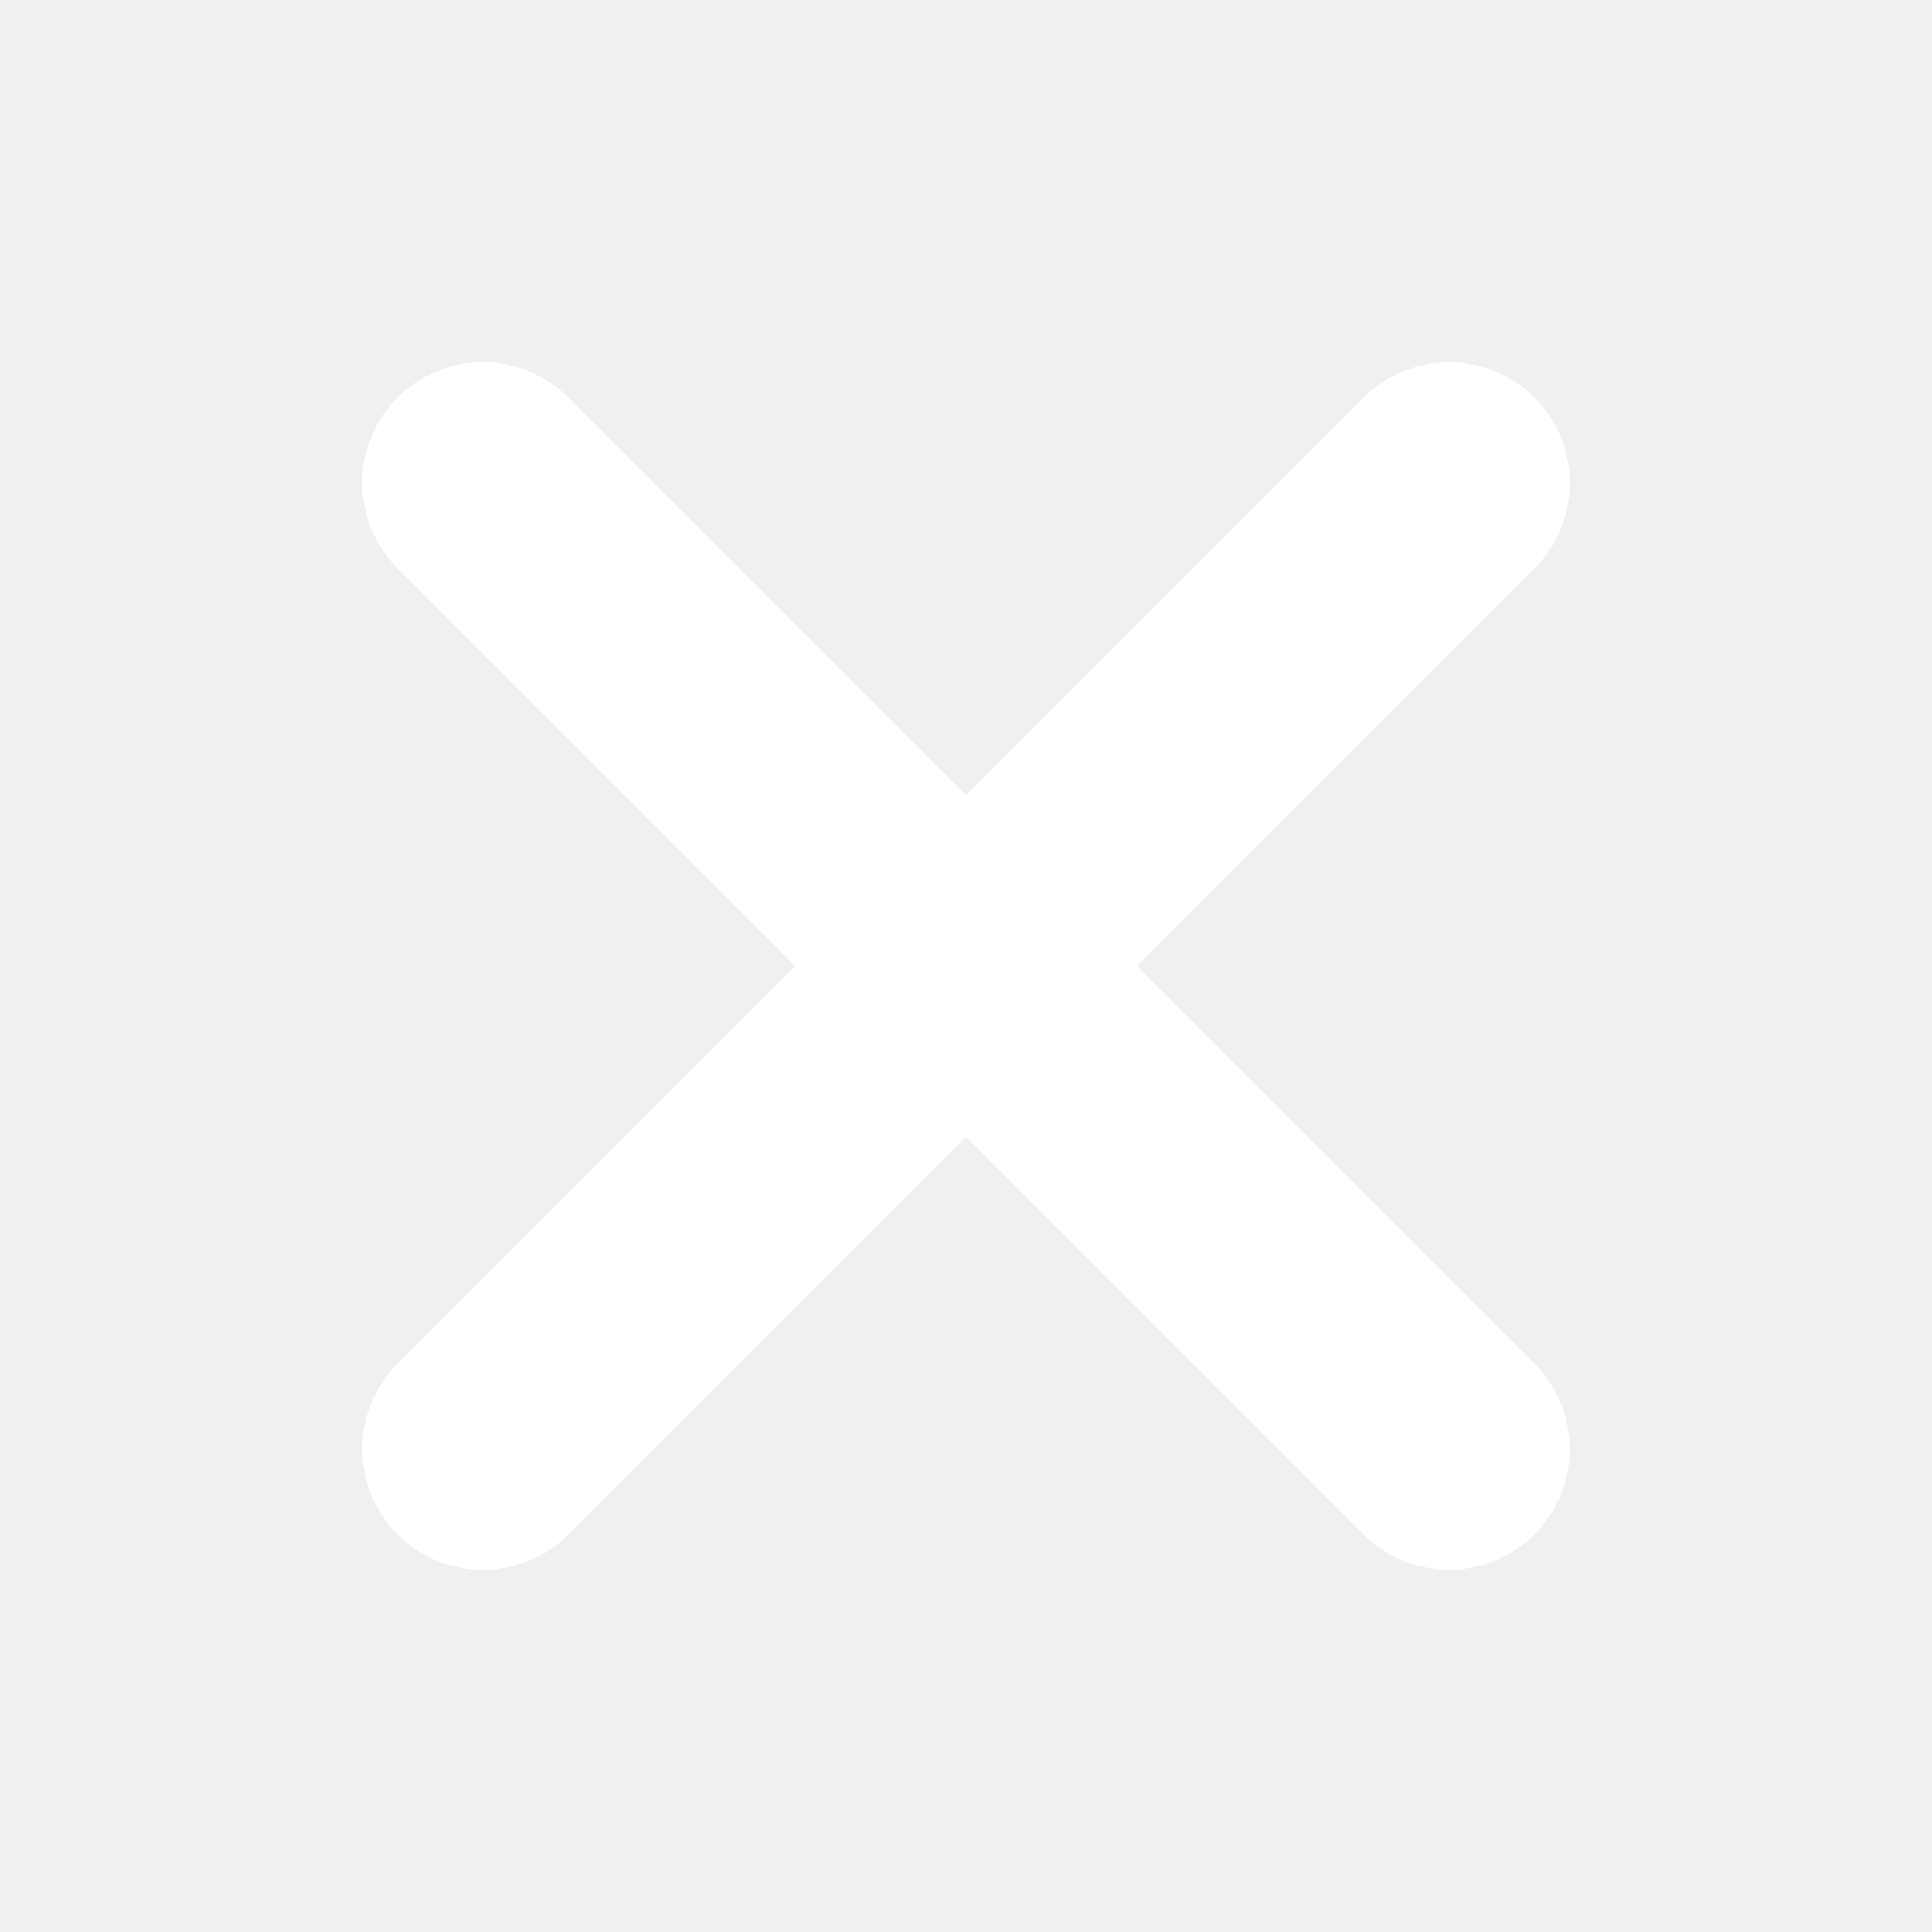
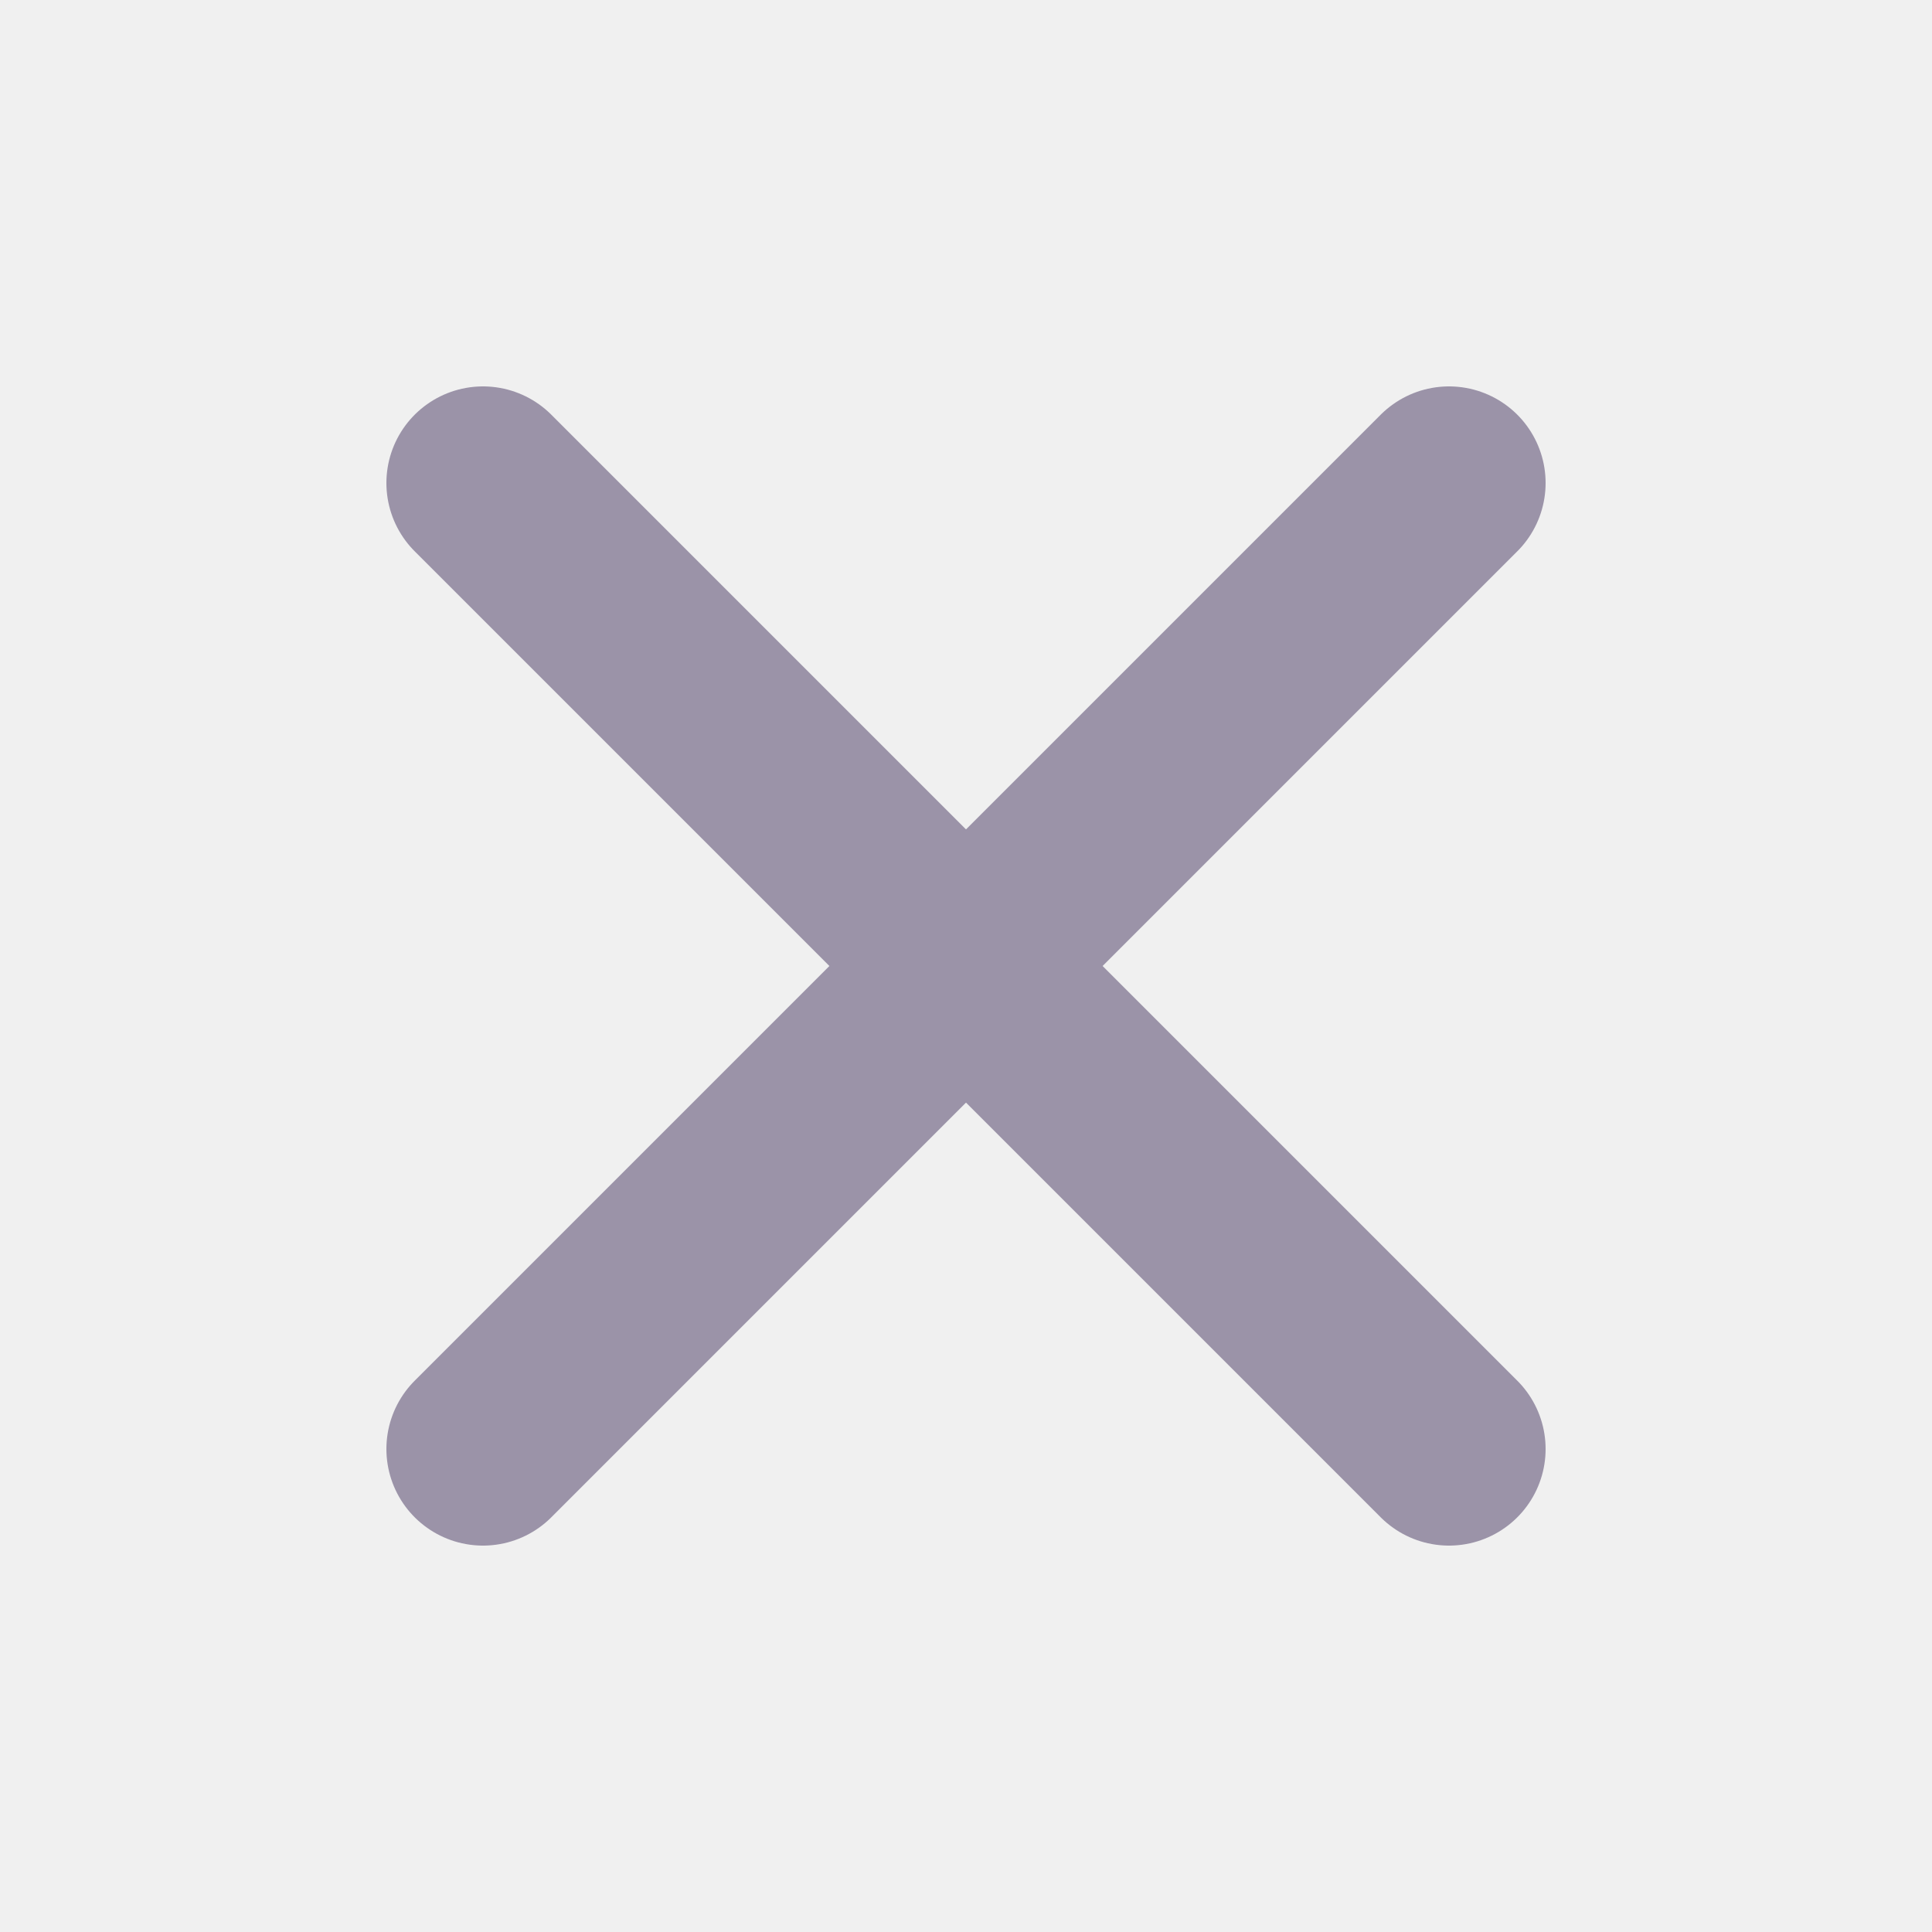
- <svg xmlns="http://www.w3.org/2000/svg" viewBox="0 0 16 16" fill="none" stroke="#ffffff" stroke-width="2" stroke-linecap="round">
-   <line x1="4" y1="4" x2="12" y2="12" />
-   <line x1="12" y1="4" x2="4" y2="12" />
+ <svg xmlns="http://www.w3.org/2000/svg" width="16" height="16" viewBox="0 0 24 24" fill="none" stroke="#9b93a8" stroke-width="2.4" stroke-linecap="round">
+   <line x1="6" y1="6" x2="18" y2="18" />
+   <line x1="18" y1="6" x2="6" y2="18" />
</svg>
